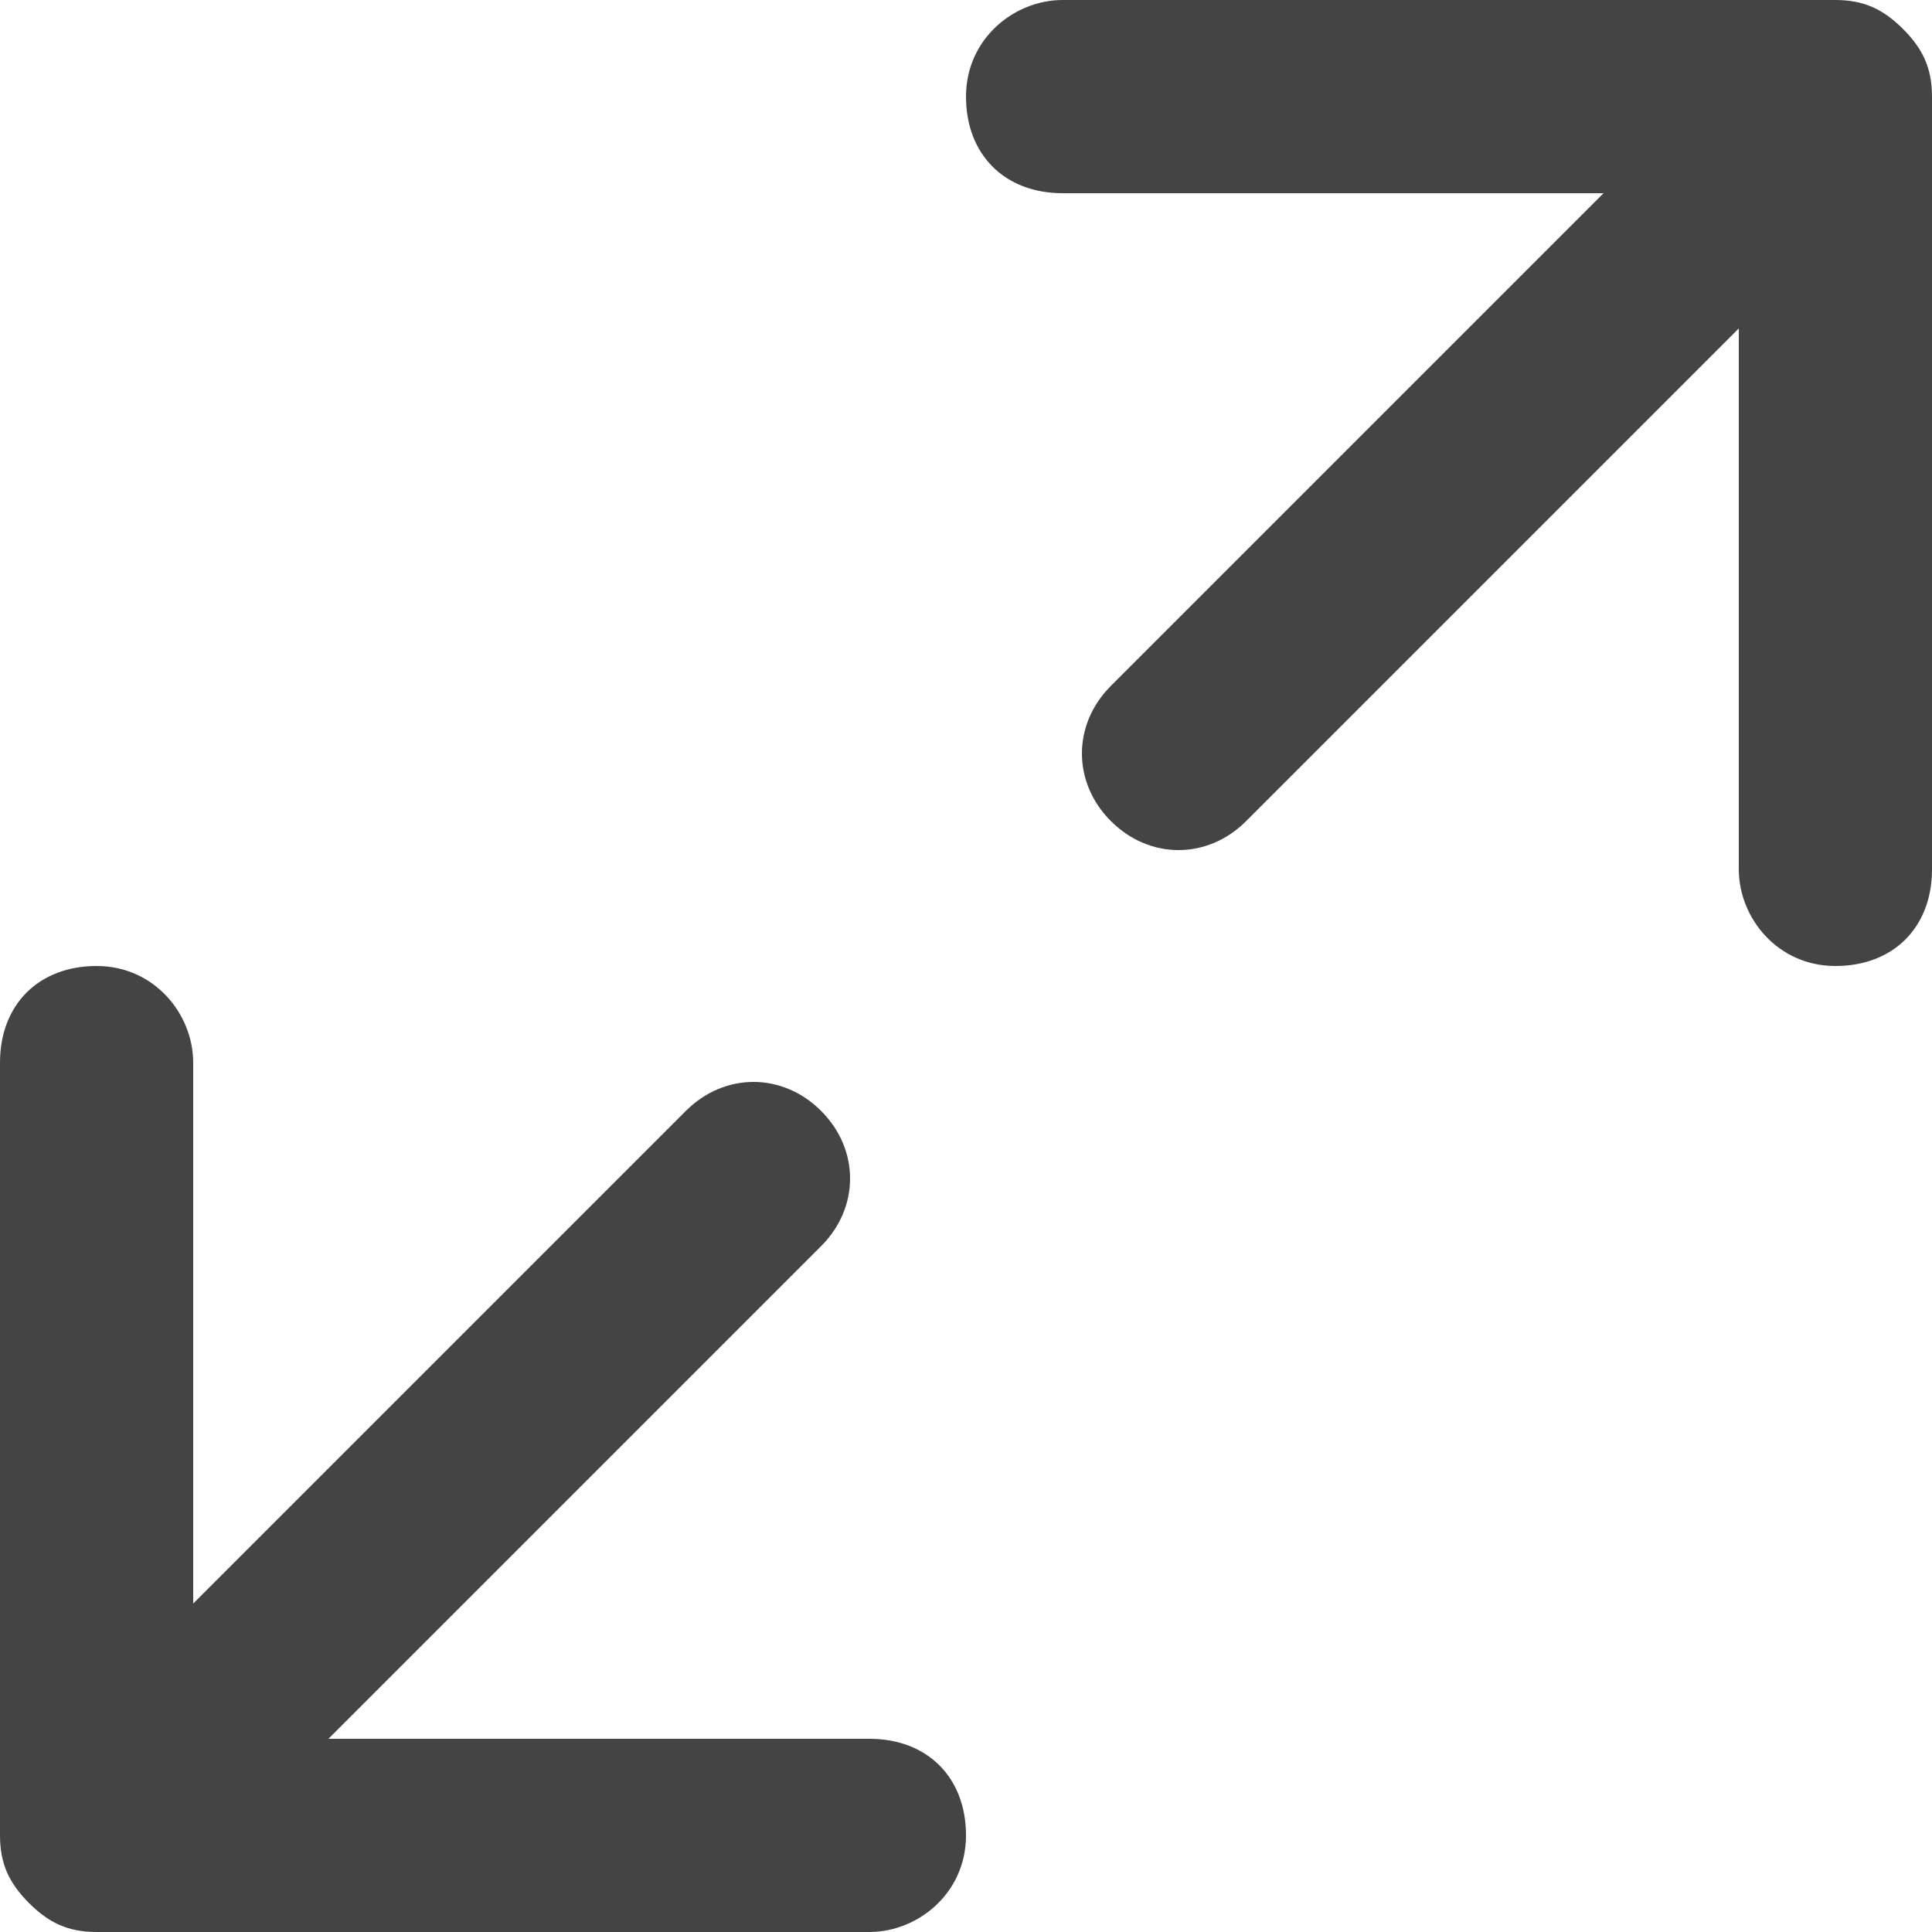
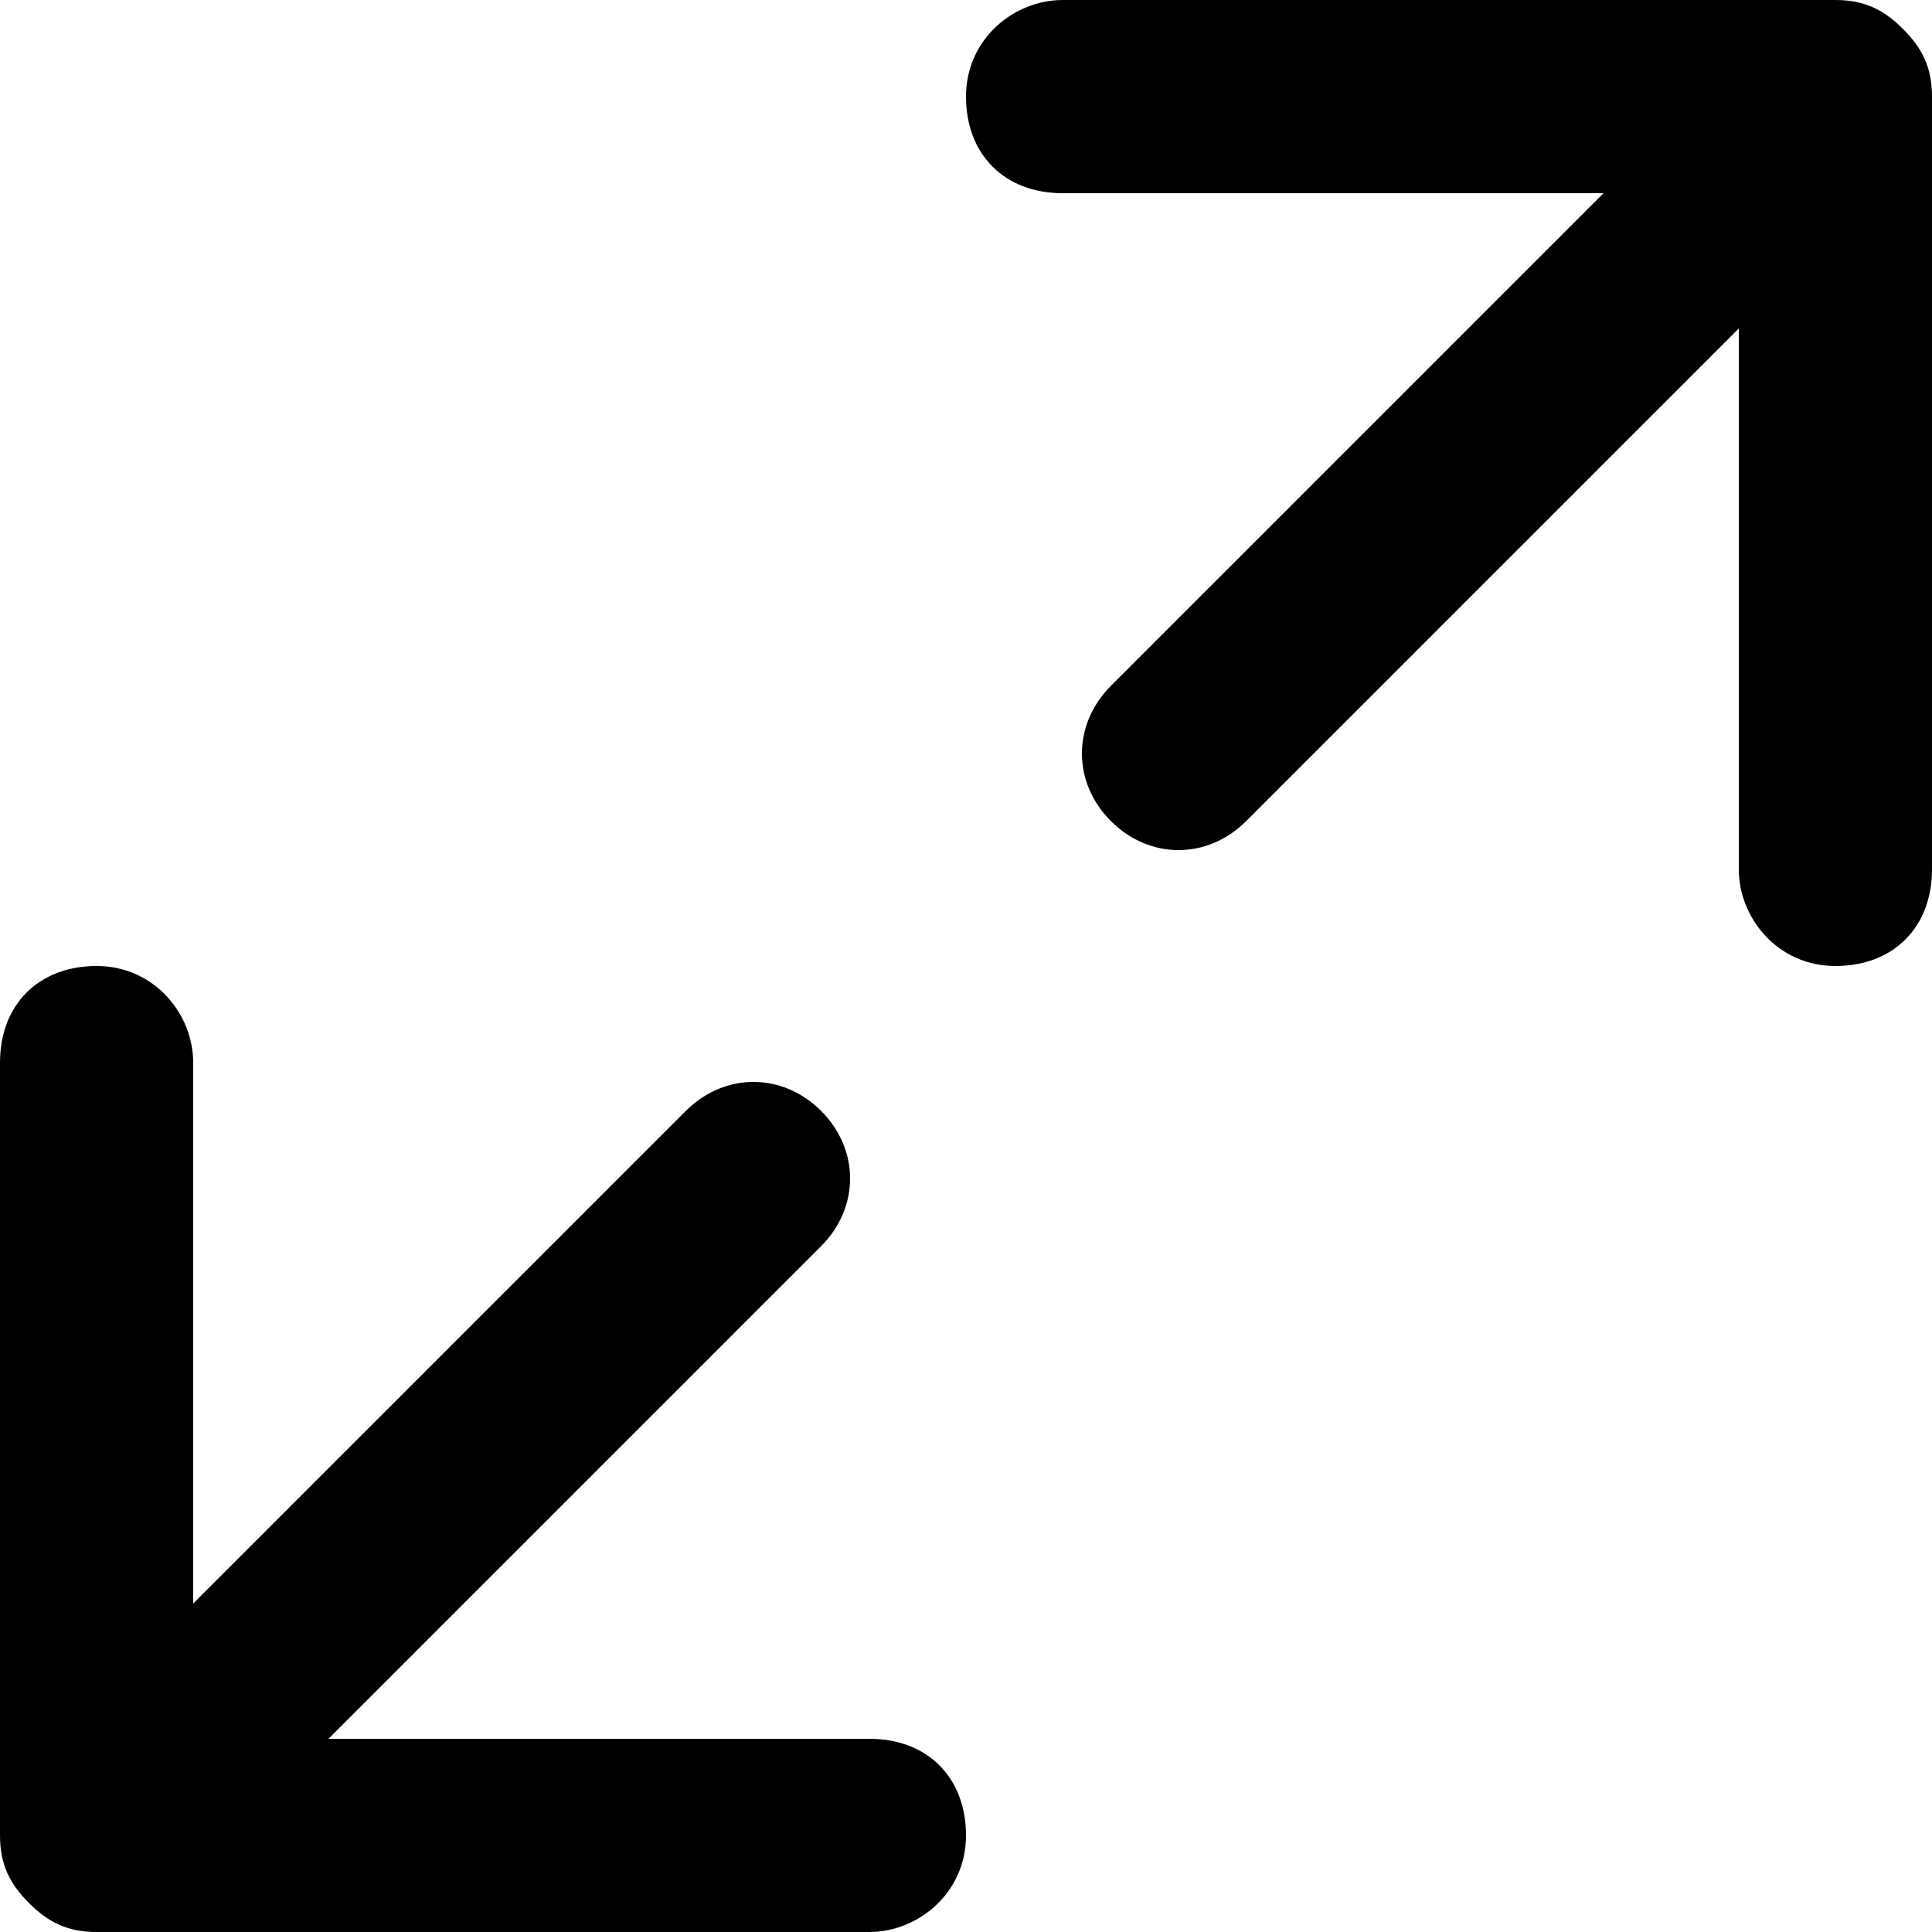
<svg xmlns="http://www.w3.org/2000/svg" version="1.1" id="Ebene_1" x="0px" y="0px" viewBox="0 0 20 20" enable-background="new 0 0 20 20" xml:space="preserve">
-   <path fill="#444444" d="M18,3.4V9c0,0.5,0.4,1,1,1c0.6,0,1-0.4,1-1V1c0-0.3-0.1-0.5-0.3-0.7C19.5,0.1,19.3,0,19,0h-8  c-0.5,0-1,0.4-1,1c0,0.6,0.4,1,1,1h5.6l-5.1,5.1c-0.4,0.4-0.4,1,0,1.4c0.4,0.4,1,0.4,1.4,0L18,3.4L18,3.4z M2,16.6V11  c0-0.5-0.4-1-1-1c-0.6,0-1,0.4-1,1v8c0,0.3,0.1,0.5,0.3,0.7C0.5,19.9,0.7,20,1,20h8c0.5,0,1-0.4,1-1c0-0.6-0.4-1-1-1H3.4l5.1-5.1  c0.4-0.4,0.4-1,0-1.4c-0.4-0.4-1-0.4-1.4,0L2,16.6L2,16.6z" />
+   <path d="M18,3.4V9c0,0.5,0.4,1,1,1c0.6,0,1-0.4,1-1V1c0-0.3-0.1-0.5-0.3-0.7C19.5,0.1,19.3,0,19,0h-8  c-0.5,0-1,0.4-1,1c0,0.6,0.4,1,1,1h5.6l-5.1,5.1c-0.4,0.4-0.4,1,0,1.4c0.4,0.4,1,0.4,1.4,0L18,3.4L18,3.4z M2,16.6V11  c0-0.5-0.4-1-1-1c-0.6,0-1,0.4-1,1v8c0,0.3,0.1,0.5,0.3,0.7C0.5,19.9,0.7,20,1,20h8c0.5,0,1-0.4,1-1c0-0.6-0.4-1-1-1H3.4l5.1-5.1  c0.4-0.4,0.4-1,0-1.4c-0.4-0.4-1-0.4-1.4,0L2,16.6L2,16.6z" />
</svg>
